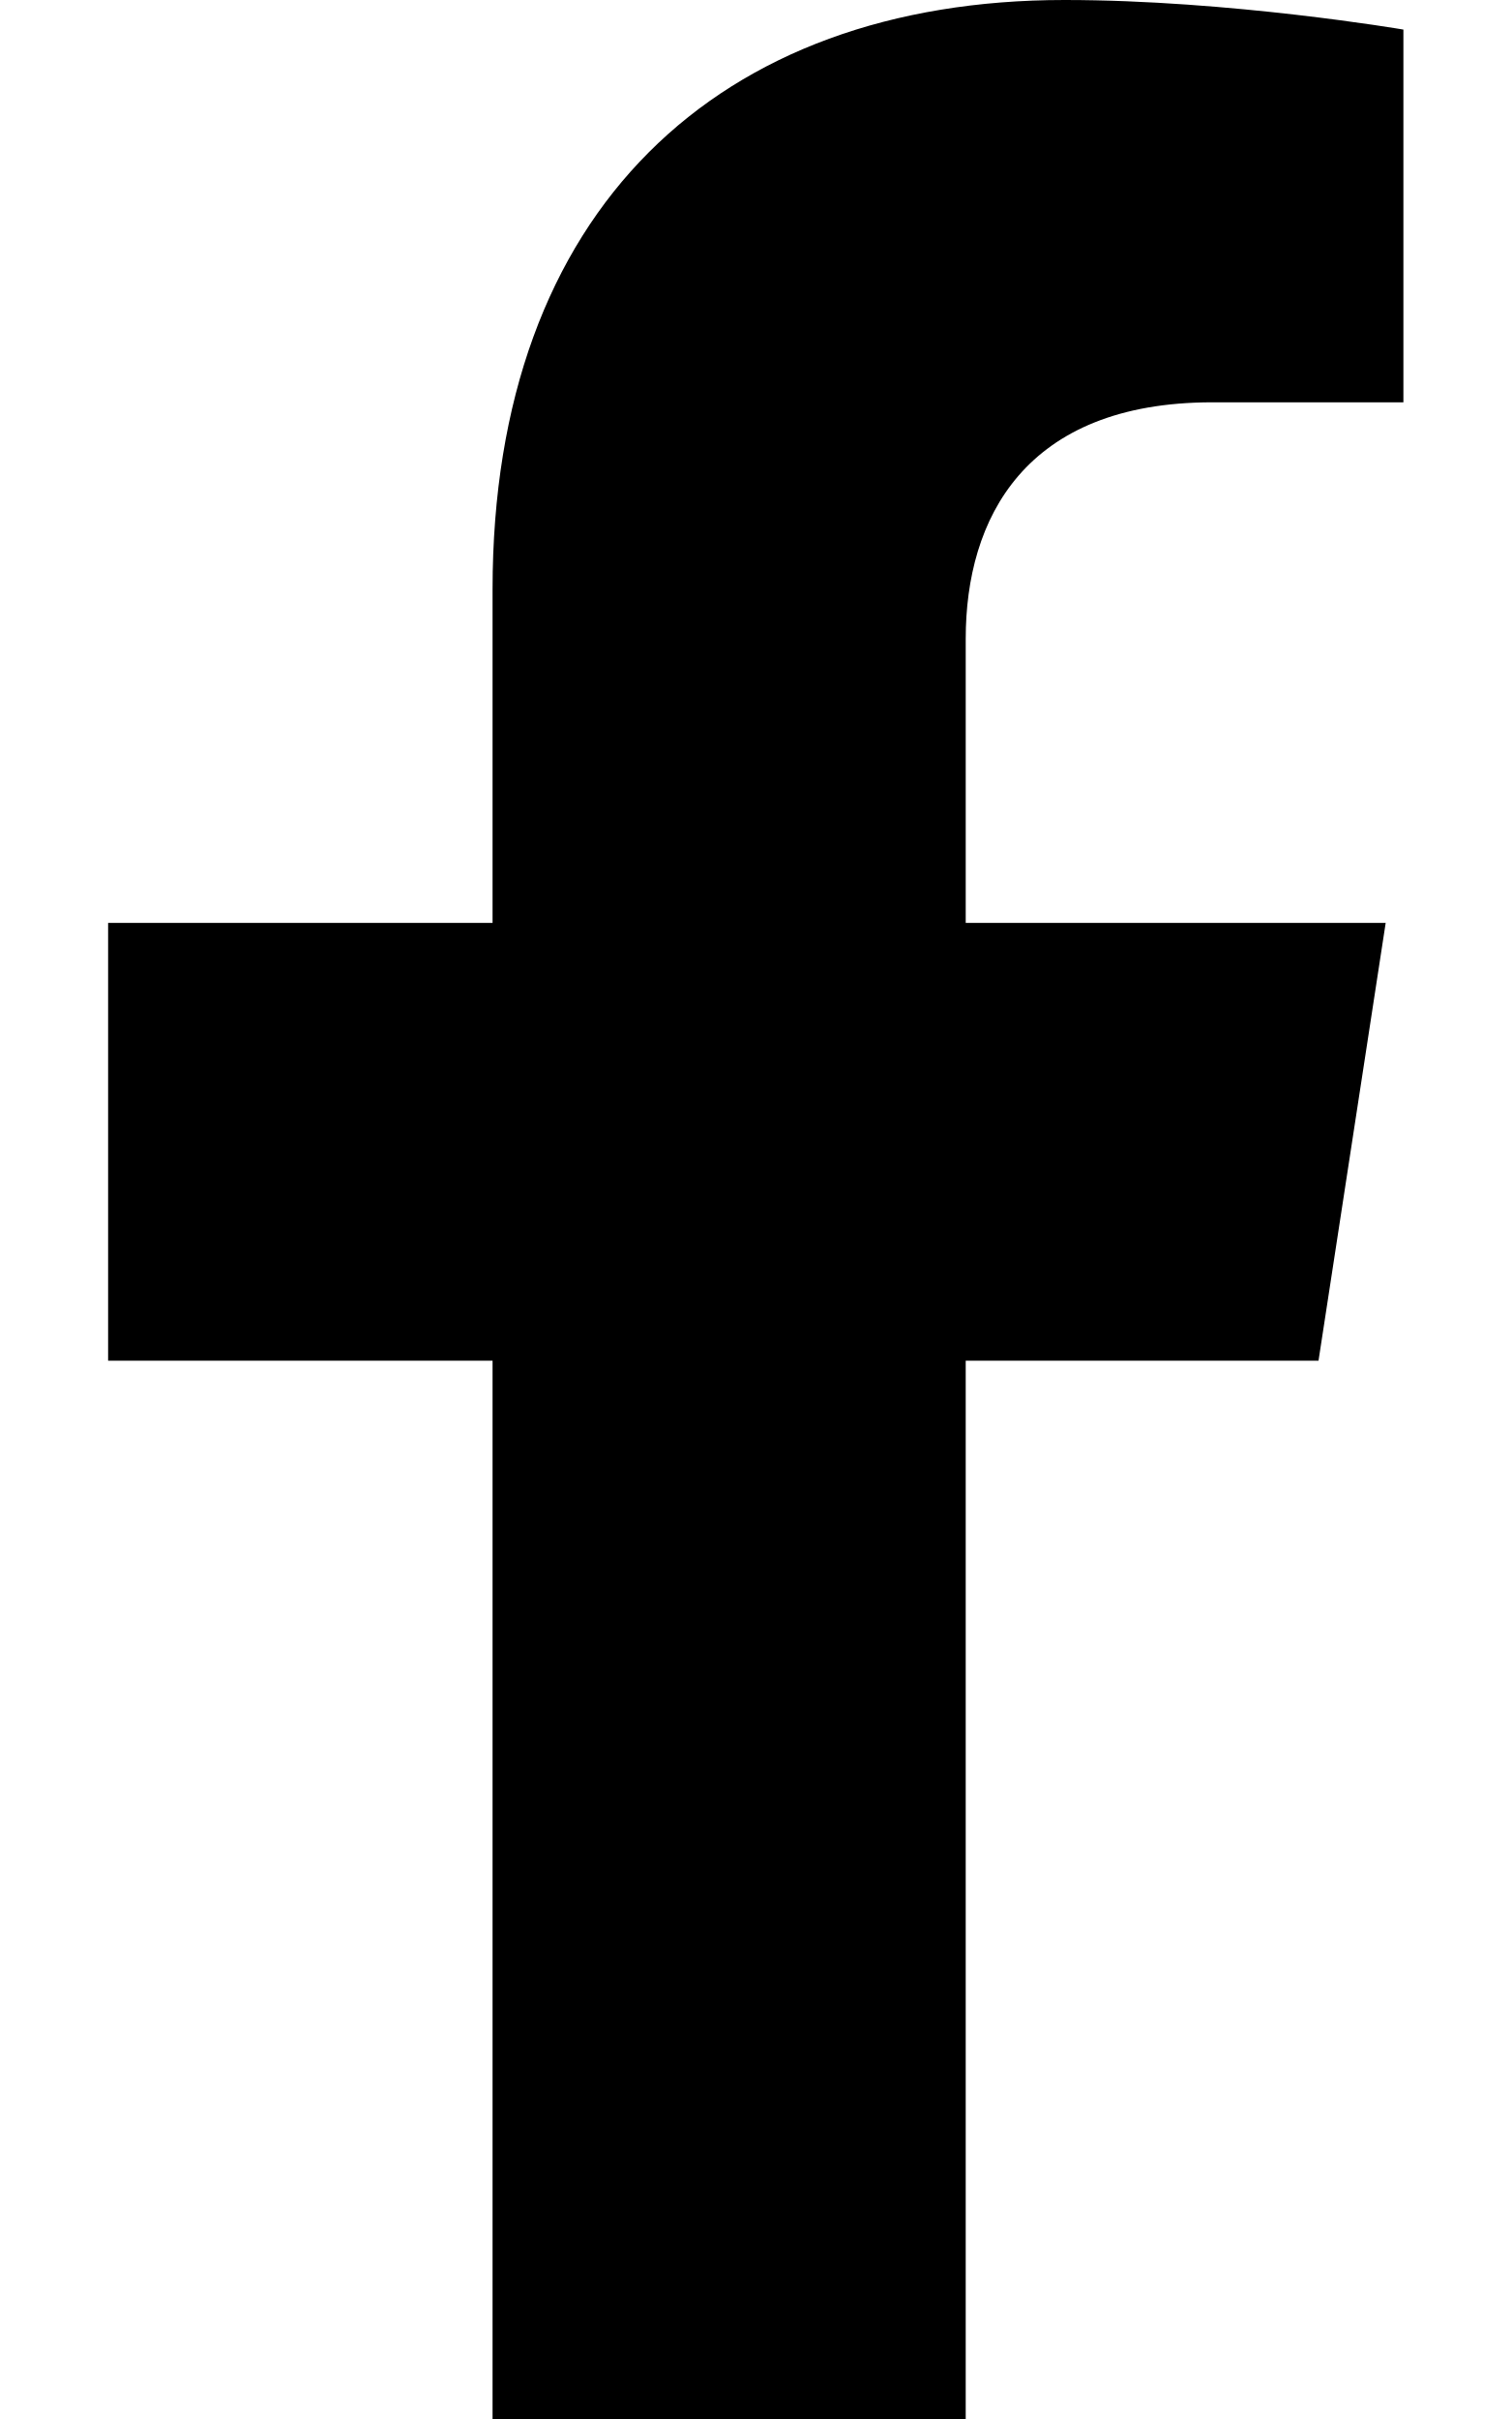
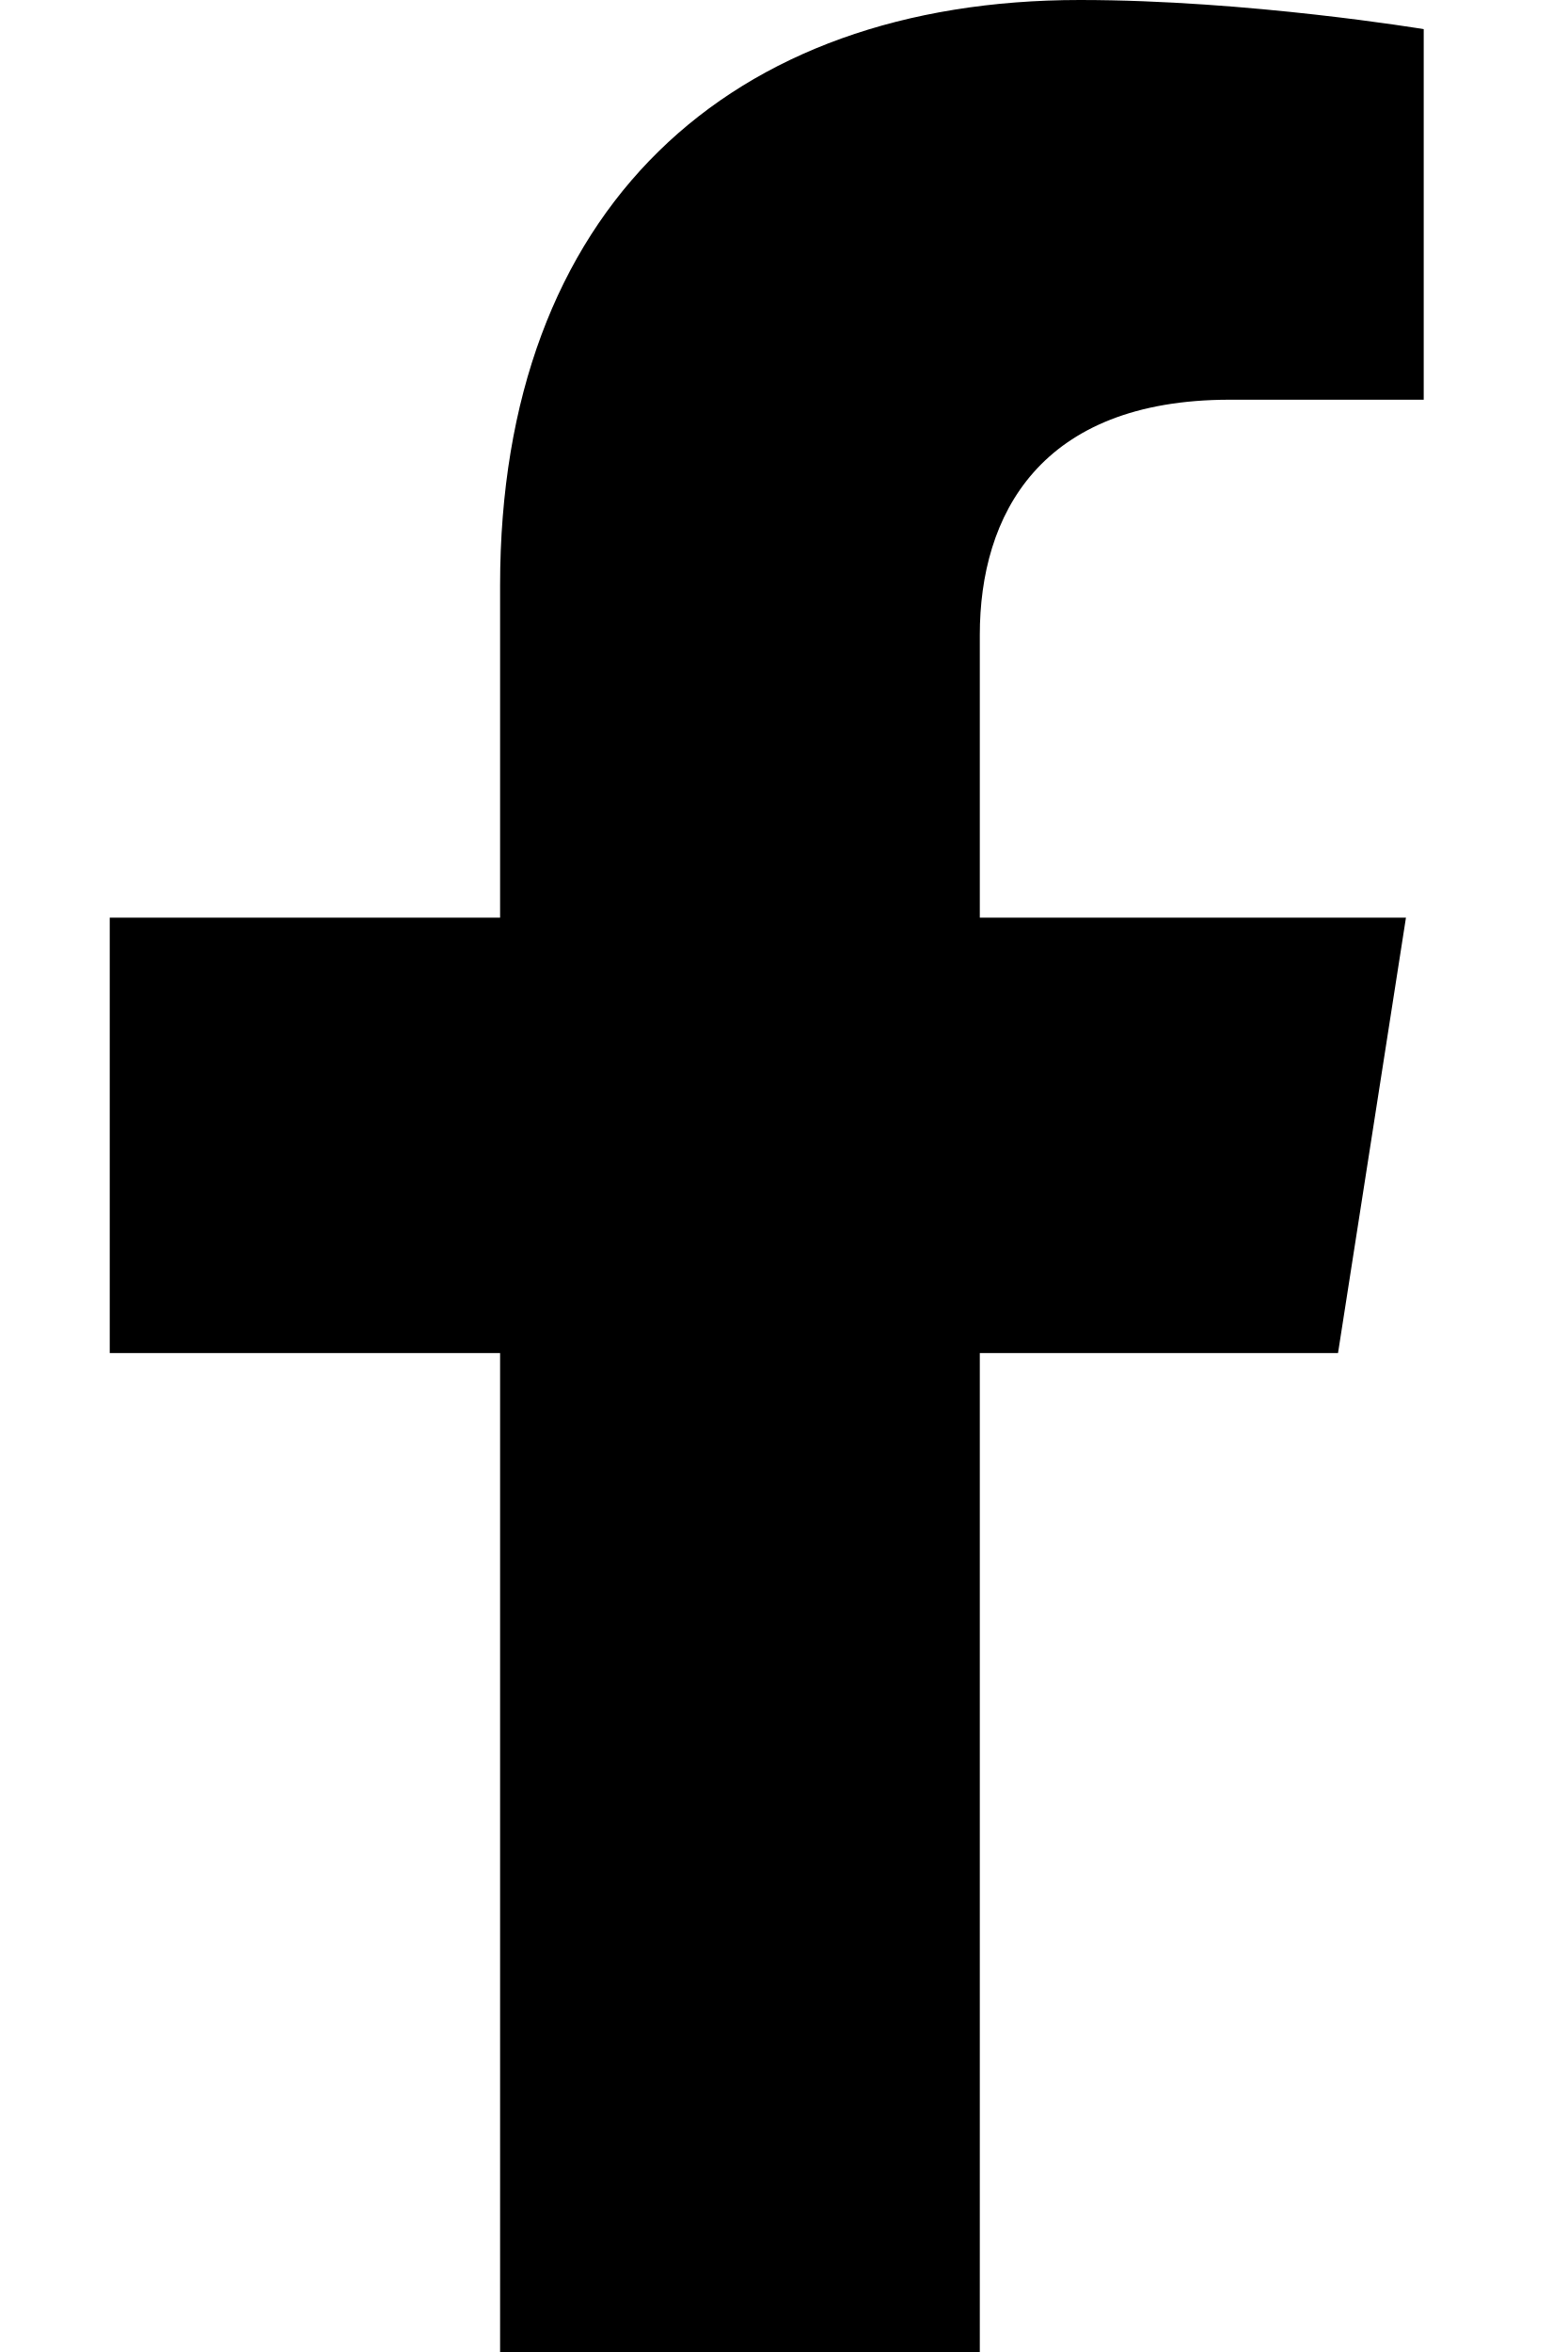
- <svg xmlns="http://www.w3.org/2000/svg" aria-hidden="true" focusable="false" data-prefix="fab" data-icon="facebook-f" class="svg-inline--fa fa-facebook-f fa-w-10" role="img" viewBox="0 0 320 512">
-   <path fill="currentColor" d="M279.14 288l14.22-92.66h-88.91v-60.13c0-25.35 12.42-50.06 52.24-50.06h40.42V6.26S260.43 0 225.36 0c-73.22 0-121.08 44.38-121.08 124.72v70.62H22.89V288h81.39v224h100.17V288z" />
+ <svg xmlns="http://www.w3.org/2000/svg" width="12pt" height="18pt" viewBox="0 0 12 18" version="1.1">
+   <g id="surface1">
+     <path style=" stroke:none;fill-rule:nonzero;fill:rgb(0%,0%,0%);fill-opacity:1;" d="M 10.242 10.355 L 10.762 7.023 L 7.5 7.023 L 7.5 4.859 C 7.5 3.945 7.957 3.059 9.414 3.059 L 10.898 3.059 L 10.898 0.223 C 10.898 0.223 9.555 0 8.266 0 C 5.582 0 3.828 1.598 3.828 4.48 L 3.828 7.023 L 0.84 7.023 L 0.84 10.355 L 3.828 10.355 L 3.828 18.41 L 7.5 18.41 L 7.5 10.355 Z M 10.242 10.355 " />
+   </g>
</svg>
